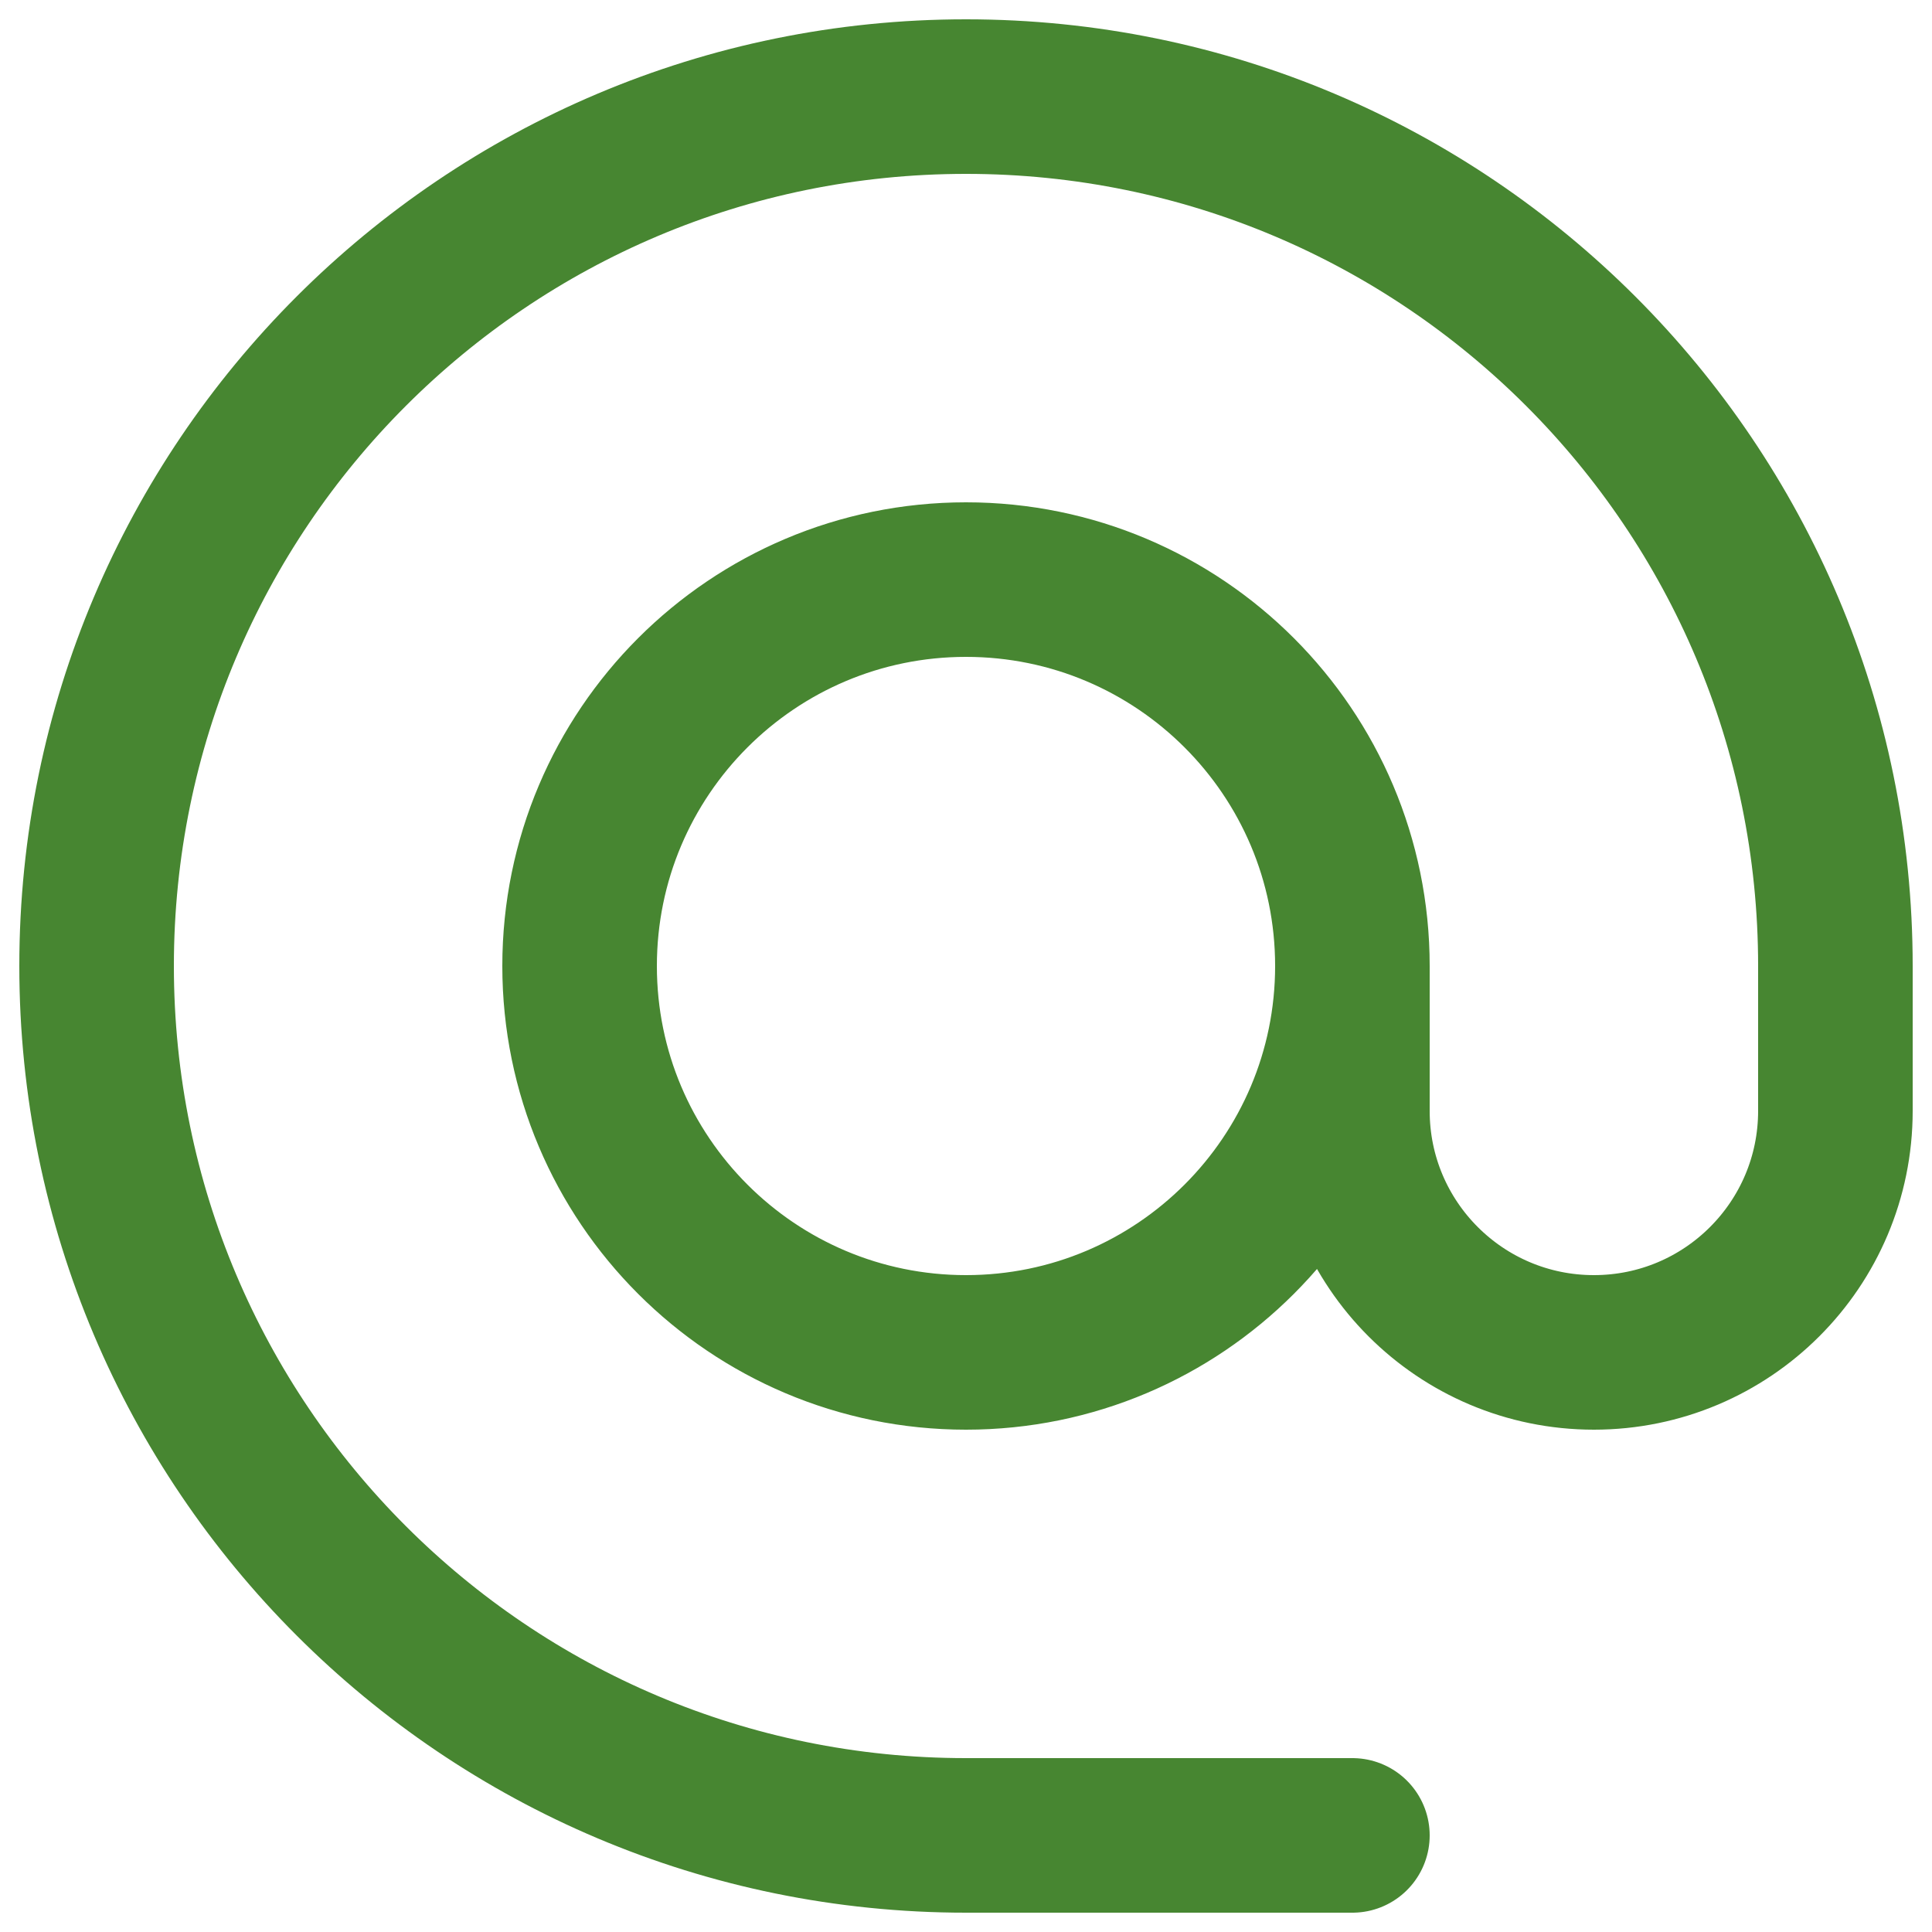
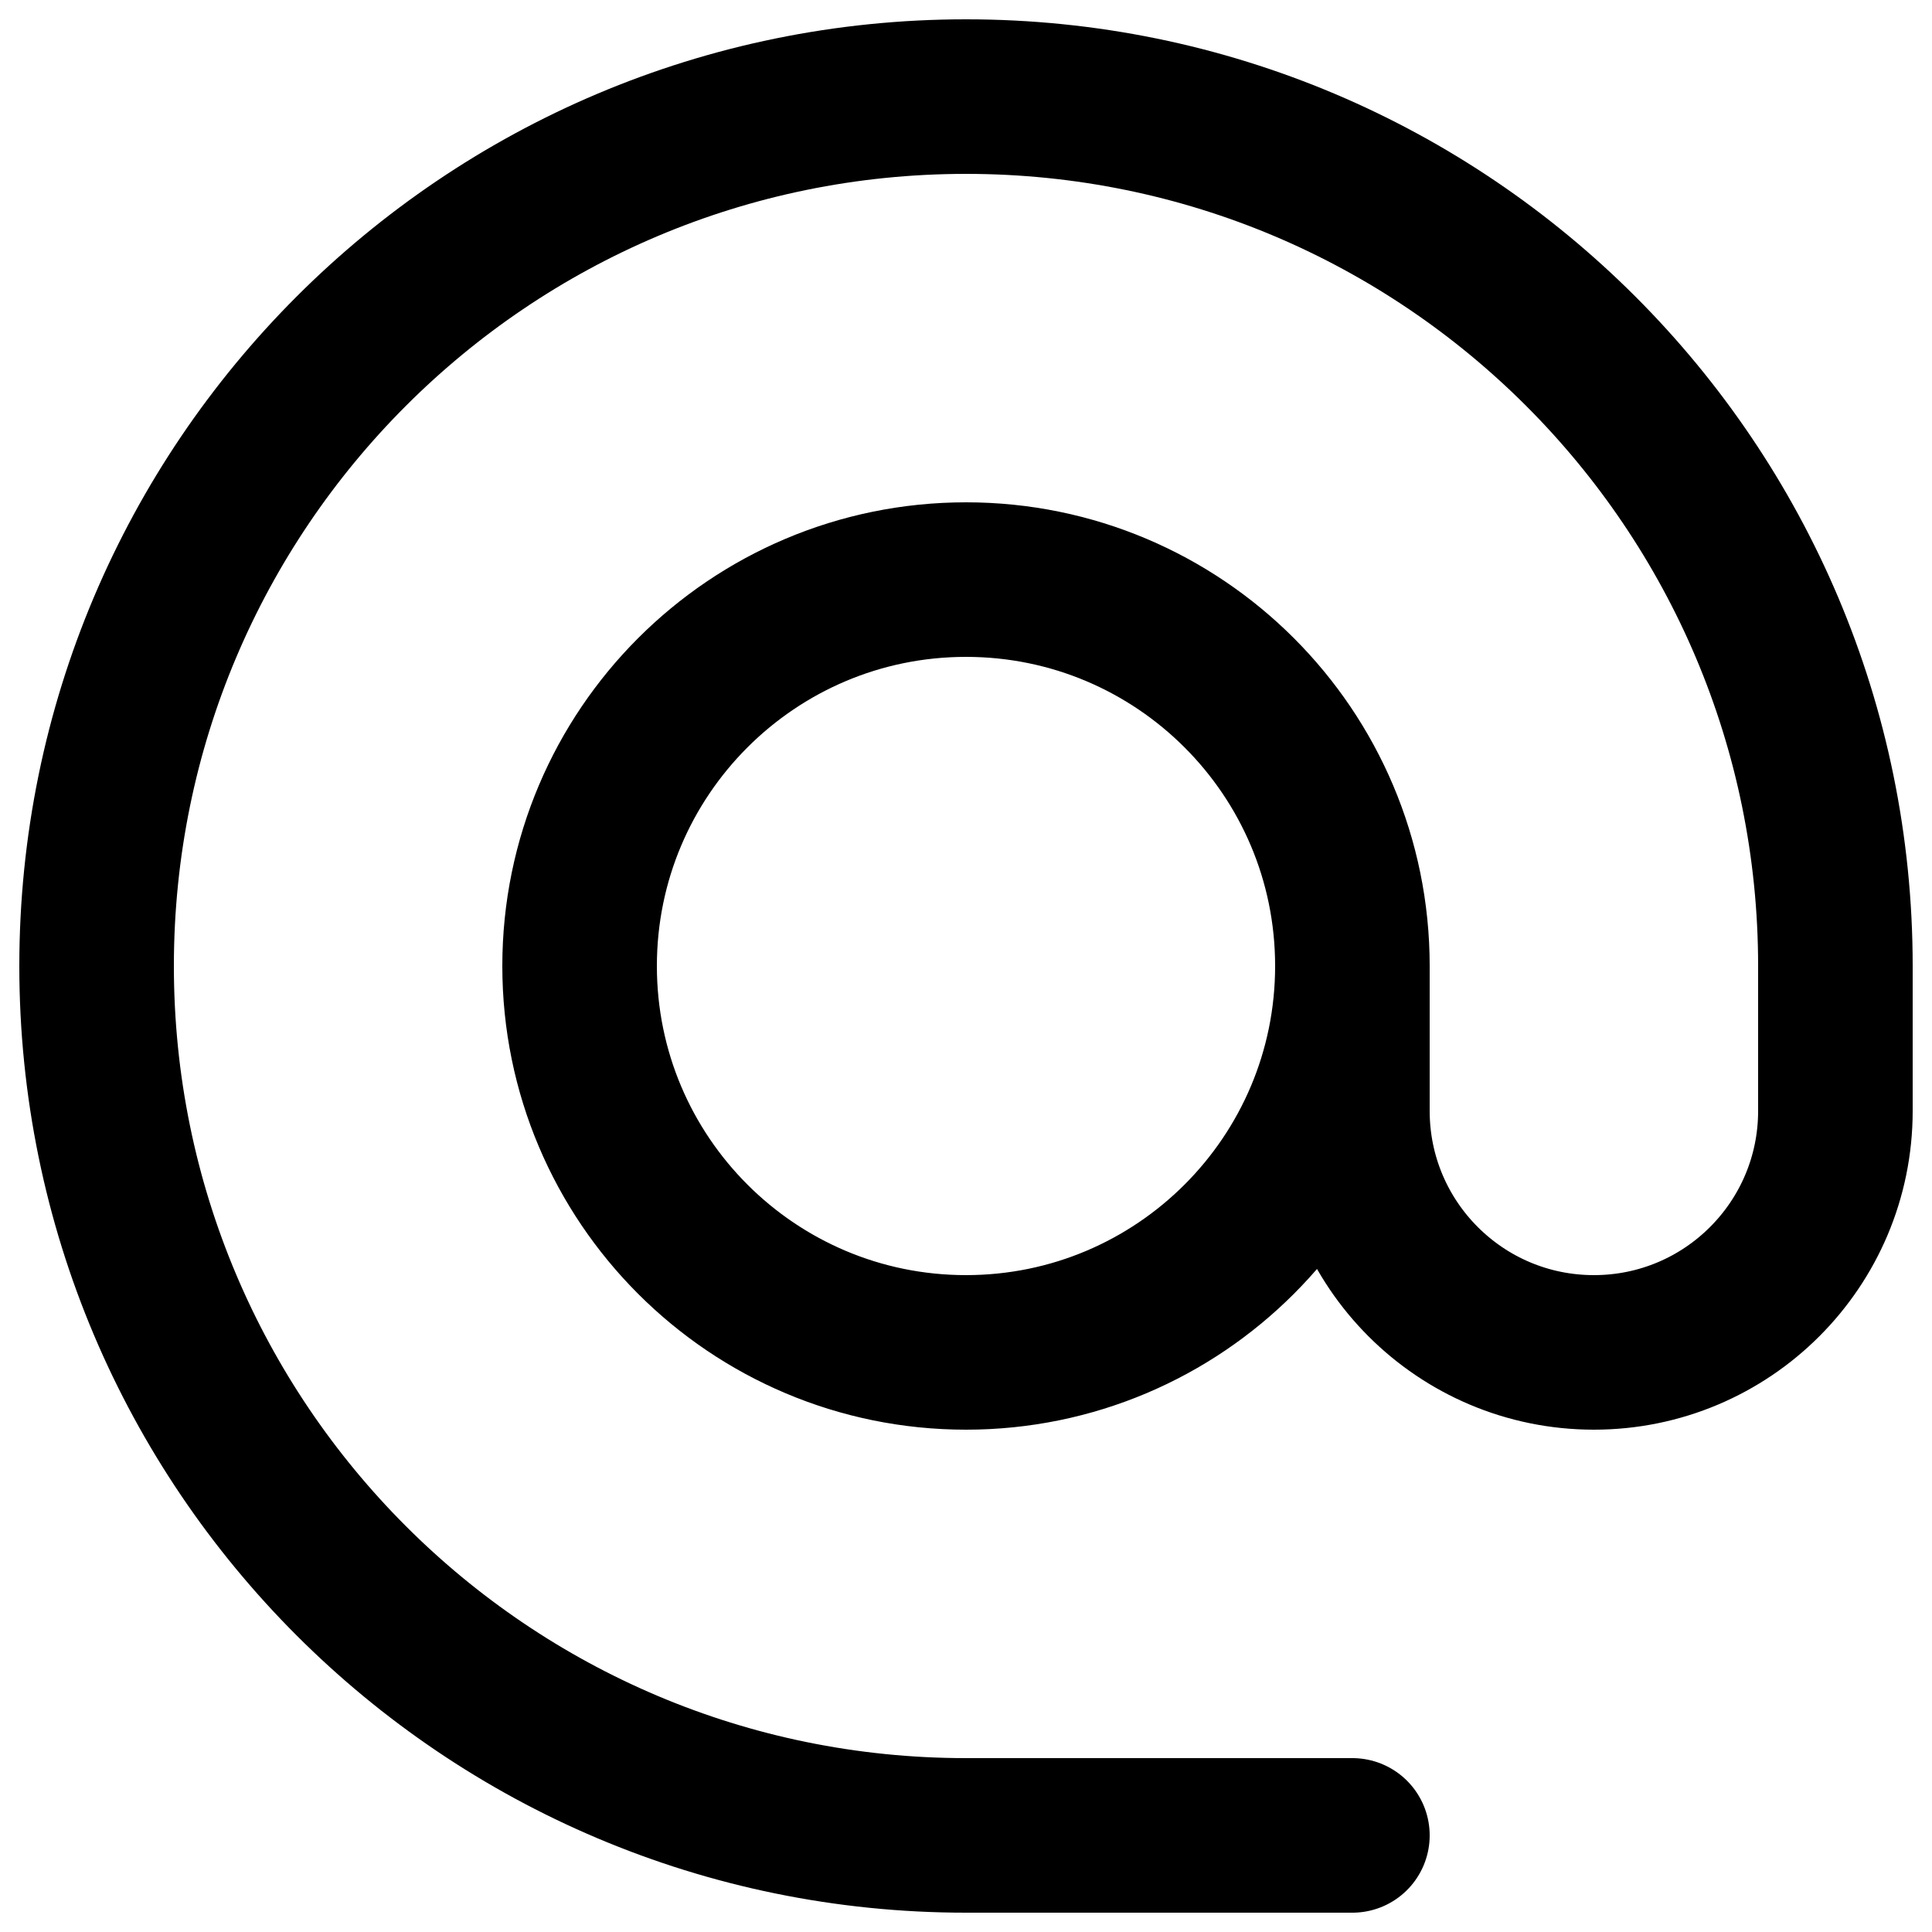
<svg xmlns="http://www.w3.org/2000/svg" width="100%" height="100%" viewBox="2 2 20 20" fill="none">
-   <path d="M16 12C16 14.209 14.209 16 12 16C9.791 16 8 14.209 8 12C8 9.791 9.791 8 12 8C14.209 8 16 9.791 16 12ZM16 12V13.5C16 14.881 17.119 16 18.5 16V16C19.881 16 21 14.881 21 13.5V12C21 7.029 16.971 3 12 3C7.029 3 3 7.029 3 12C3 16.971 7.029 21 12 21H16" stroke="#478631" stroke-width="1.6" stroke-linecap="round" stroke-linejoin="round" />
+   <path d="M16 12C16 14.209 14.209 16 12 16C9.791 16 8 14.209 8 12C8 9.791 9.791 8 12 8C14.209 8 16 9.791 16 12ZM16 12V13.5C16 14.881 17.119 16 18.5 16V16C19.881 16 21 14.881 21 13.5V12C21 7.029 16.971 3 12 3C7.029 3 3 7.029 3 12C3 16.971 7.029 21 12 21H16" stroke="currentColor" stroke-width="1.6" stroke-linecap="round" stroke-linejoin="round" />
</svg>
